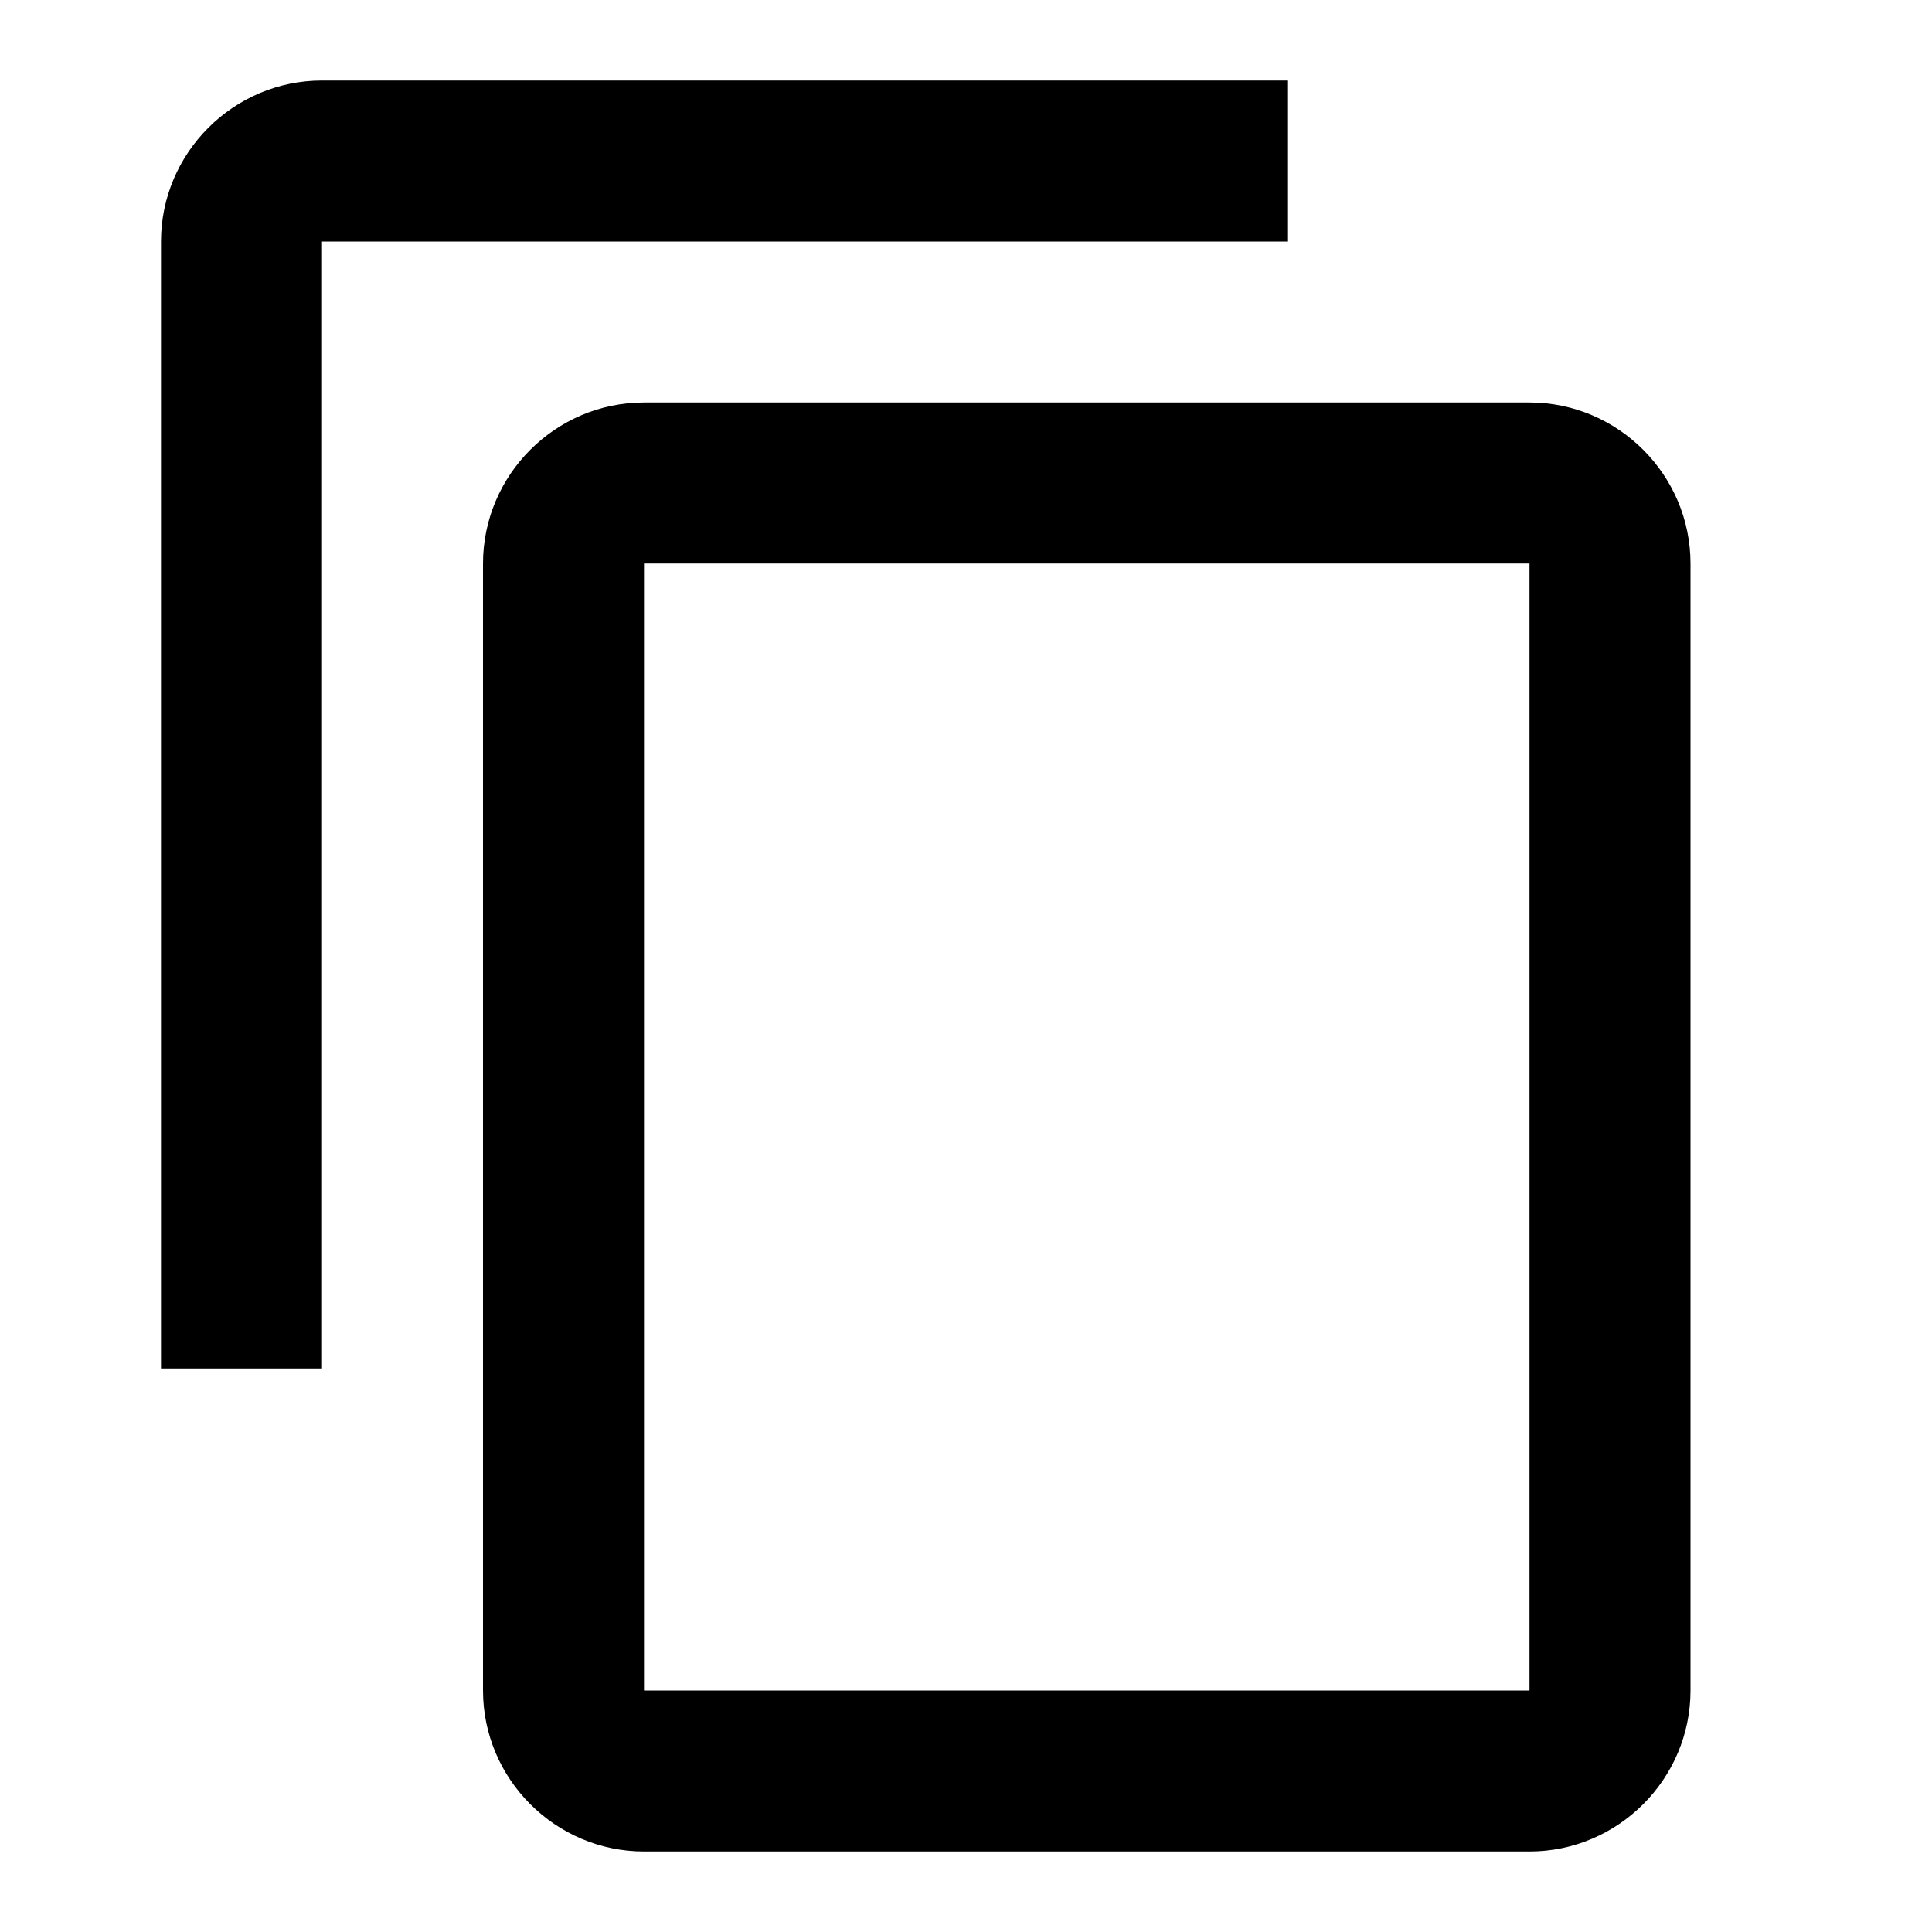
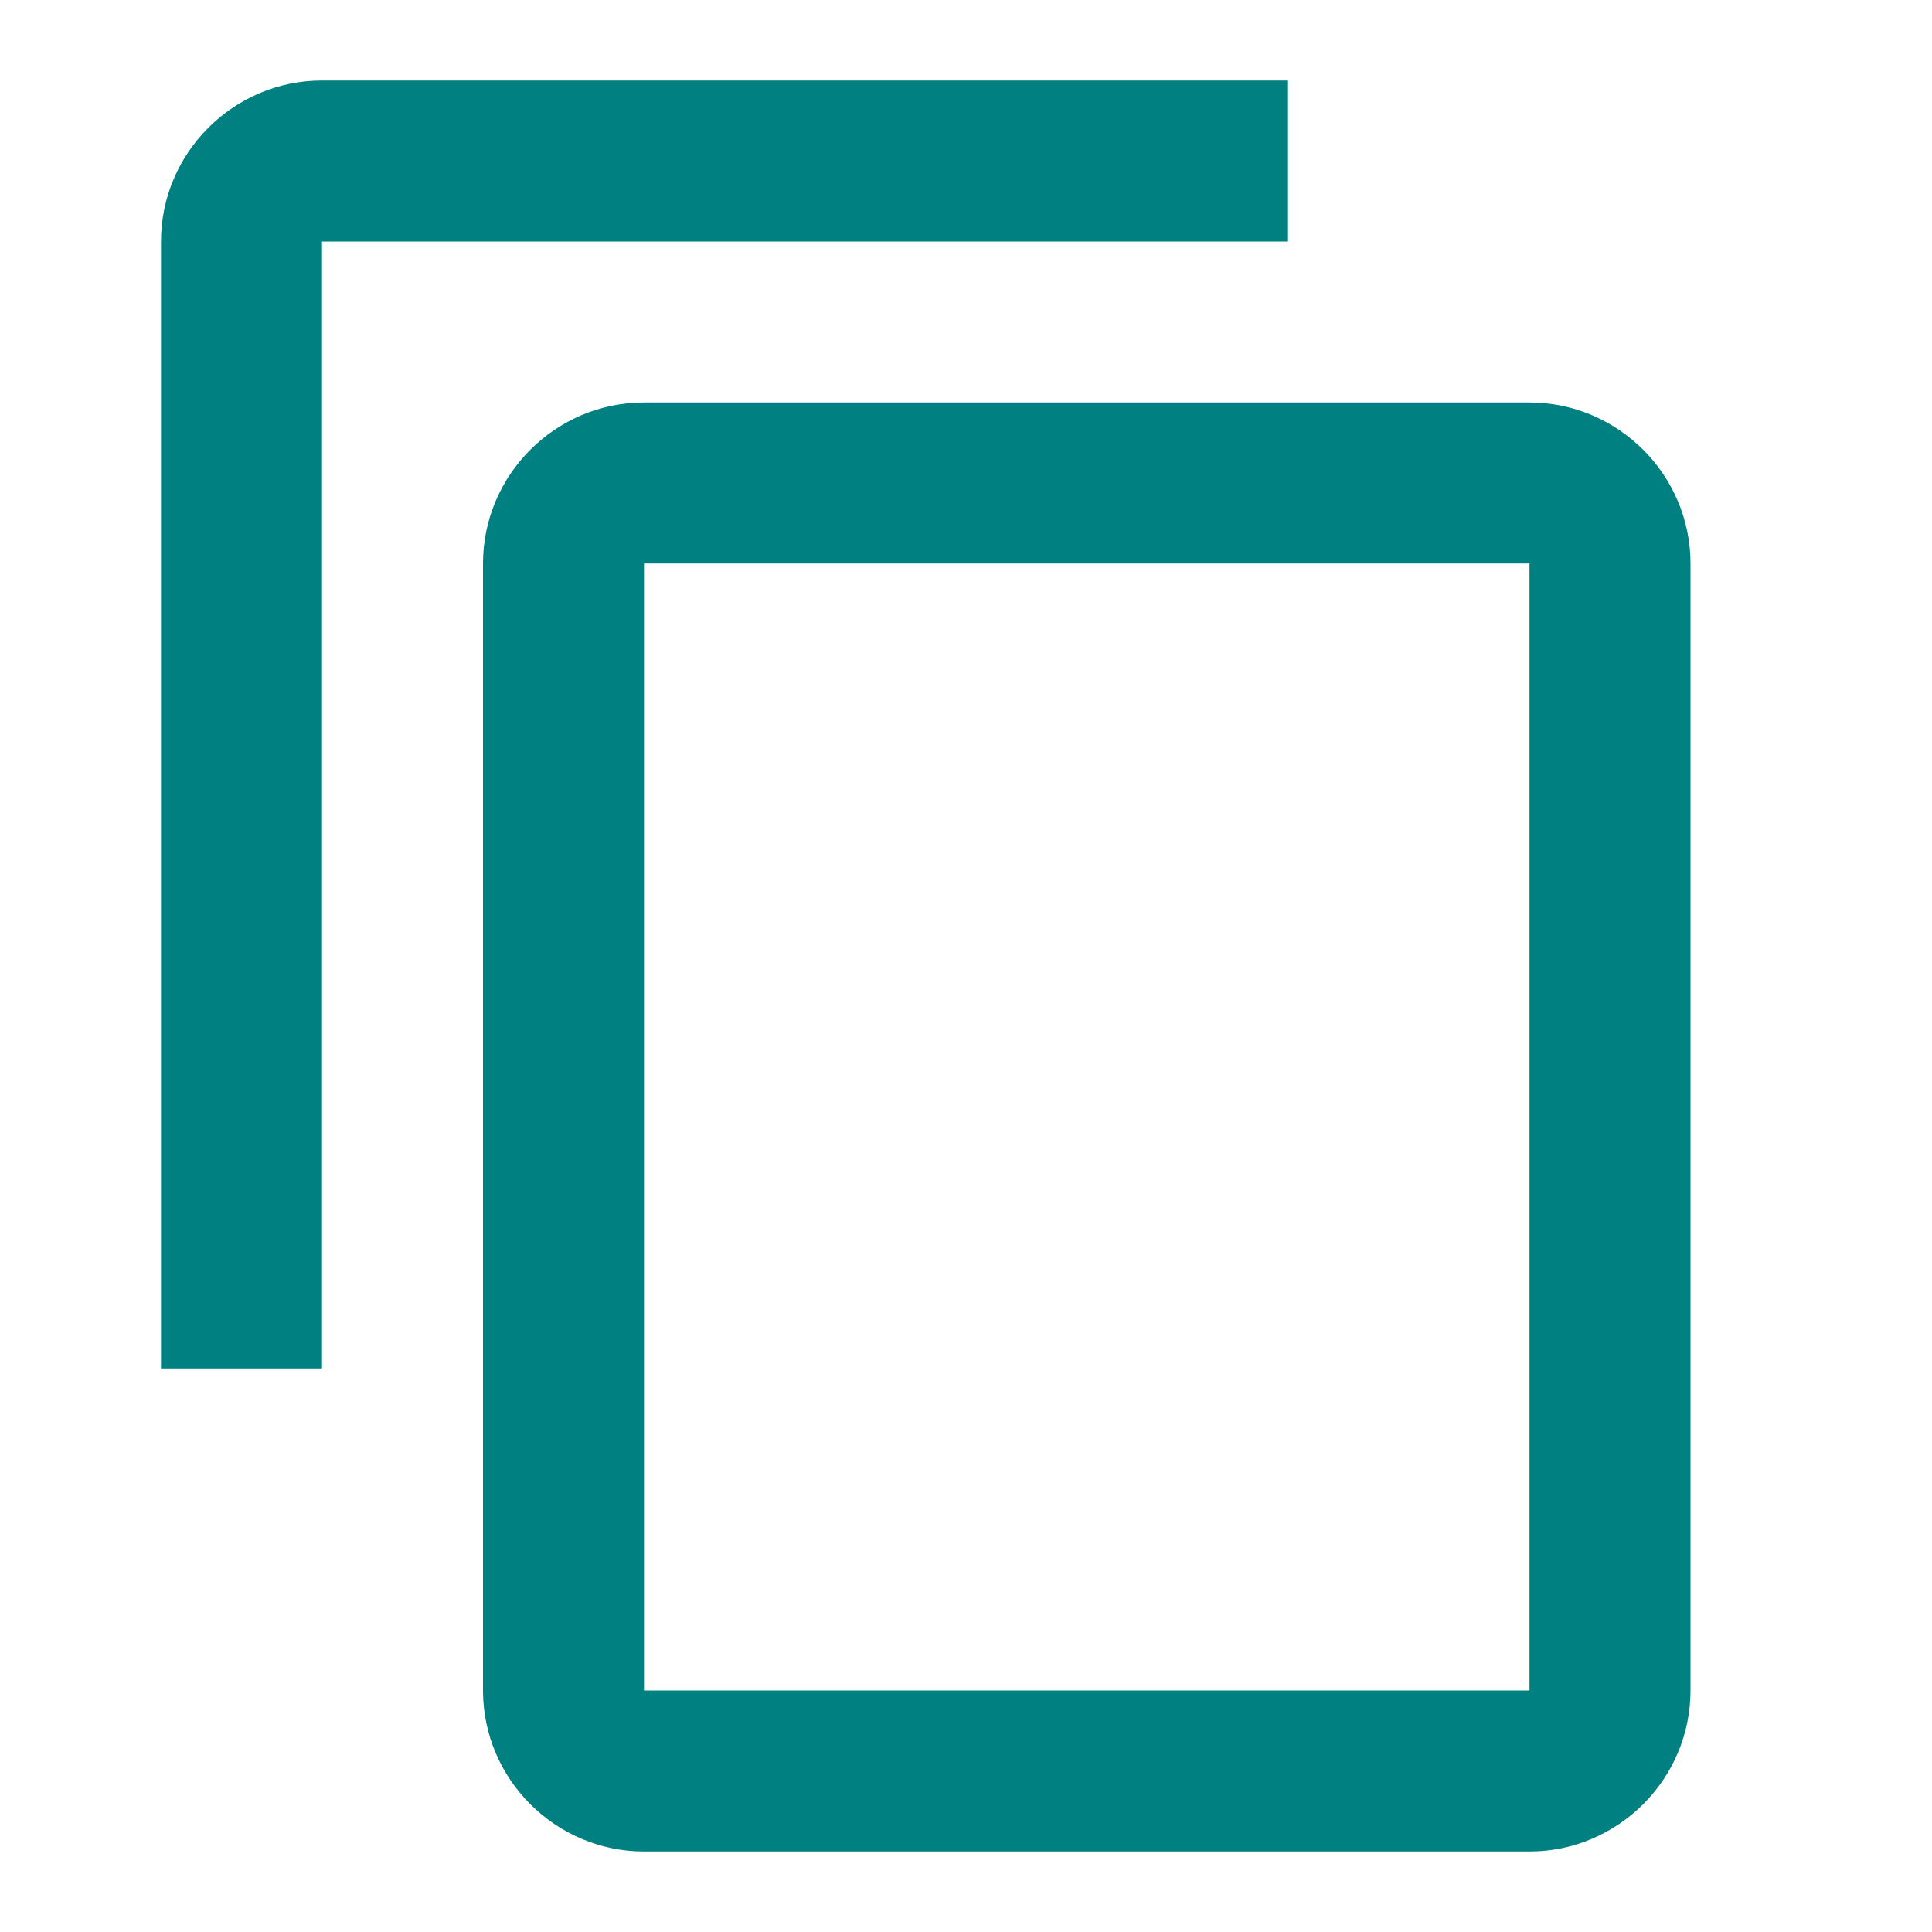
<svg xmlns="http://www.w3.org/2000/svg" height="24" viewBox="0 0 24 24" width="24">
  <path d="M0 0h24v24H0z" fill="none" />
-   <path d="M16 1H4c-1.1 0-2 .9-2 2v14h2V3h12V1zm3 4H8c-1.1 0-2 .9-2 2v14c0 1.1.9 2 2 2h11c1.1 0 2-.9 2-2V7c0-1.1-.9-2-2-2zm0 16H8V7h11v14z" />
+   <path d="M16 1H4c-1.1 0-2 .9-2 2v14h2V3h12V1zm3 4H8c-1.1 0-2 .9-2 2v14c0 1.1.9 2 2 2h11c1.1 0 2-.9 2-2V7c0-1.1-.9-2-2-2zm0 16H8V7h11v14z" style="fill:#008080" />
</svg>
